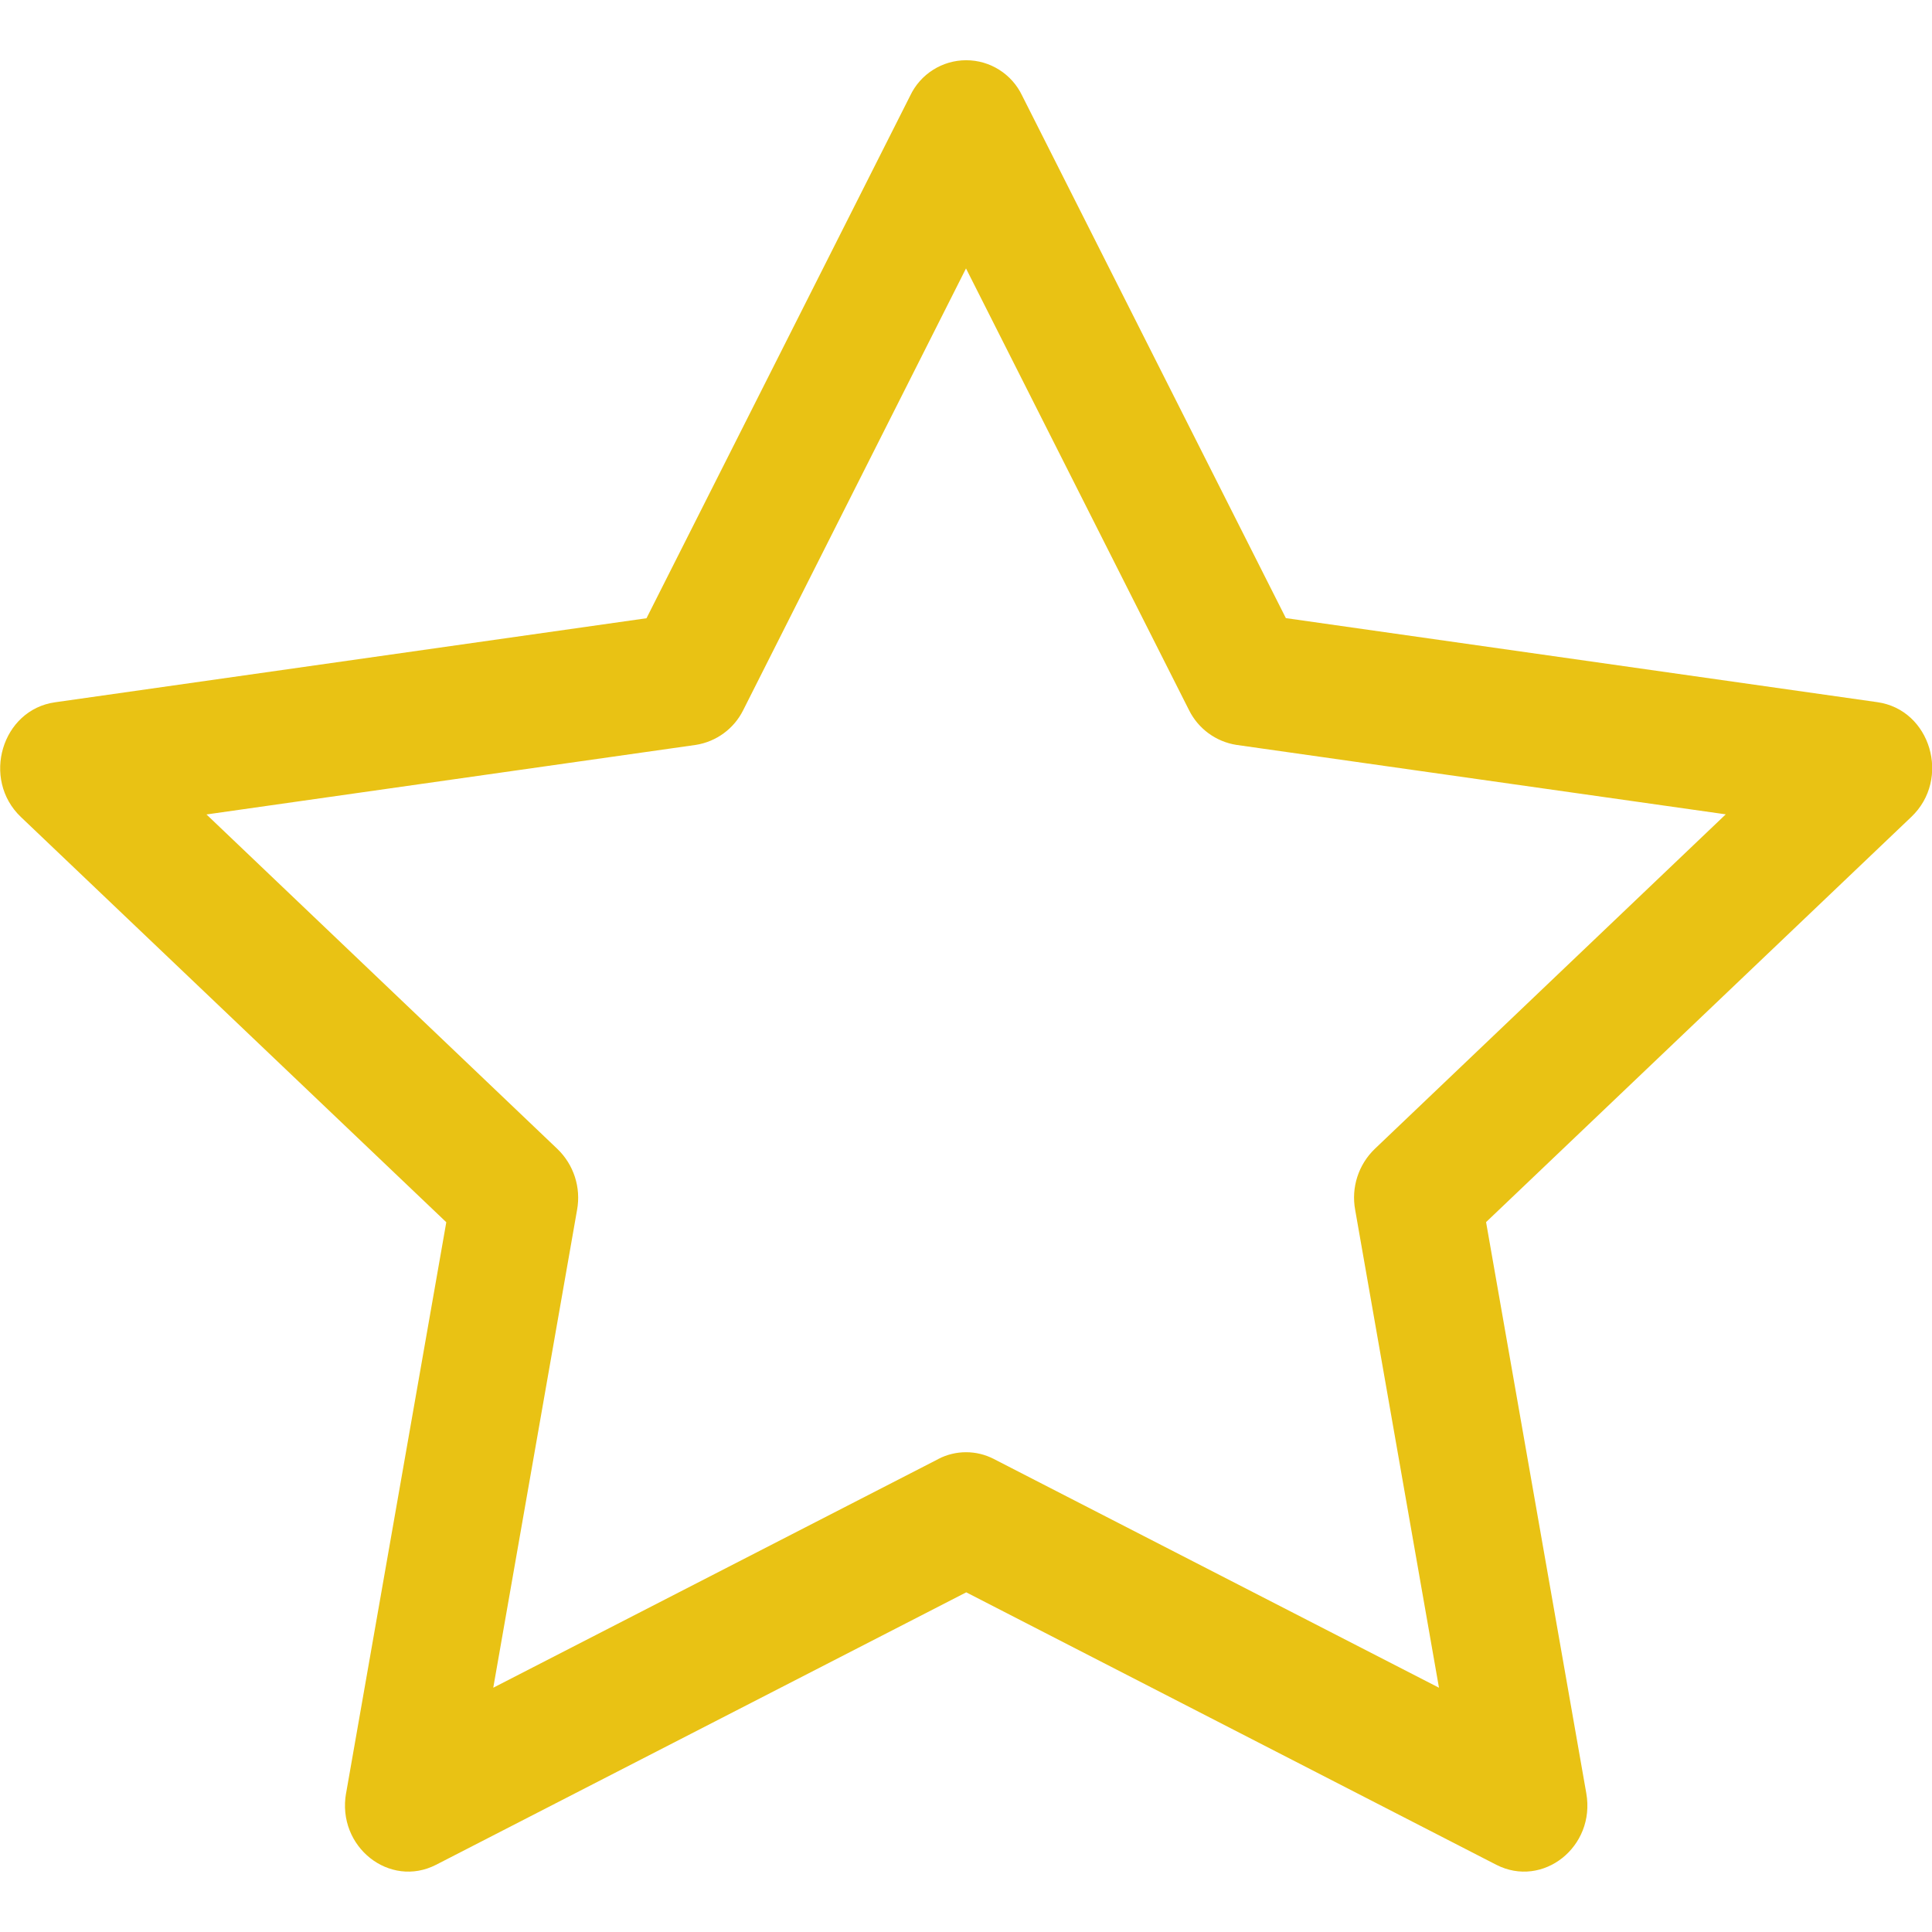
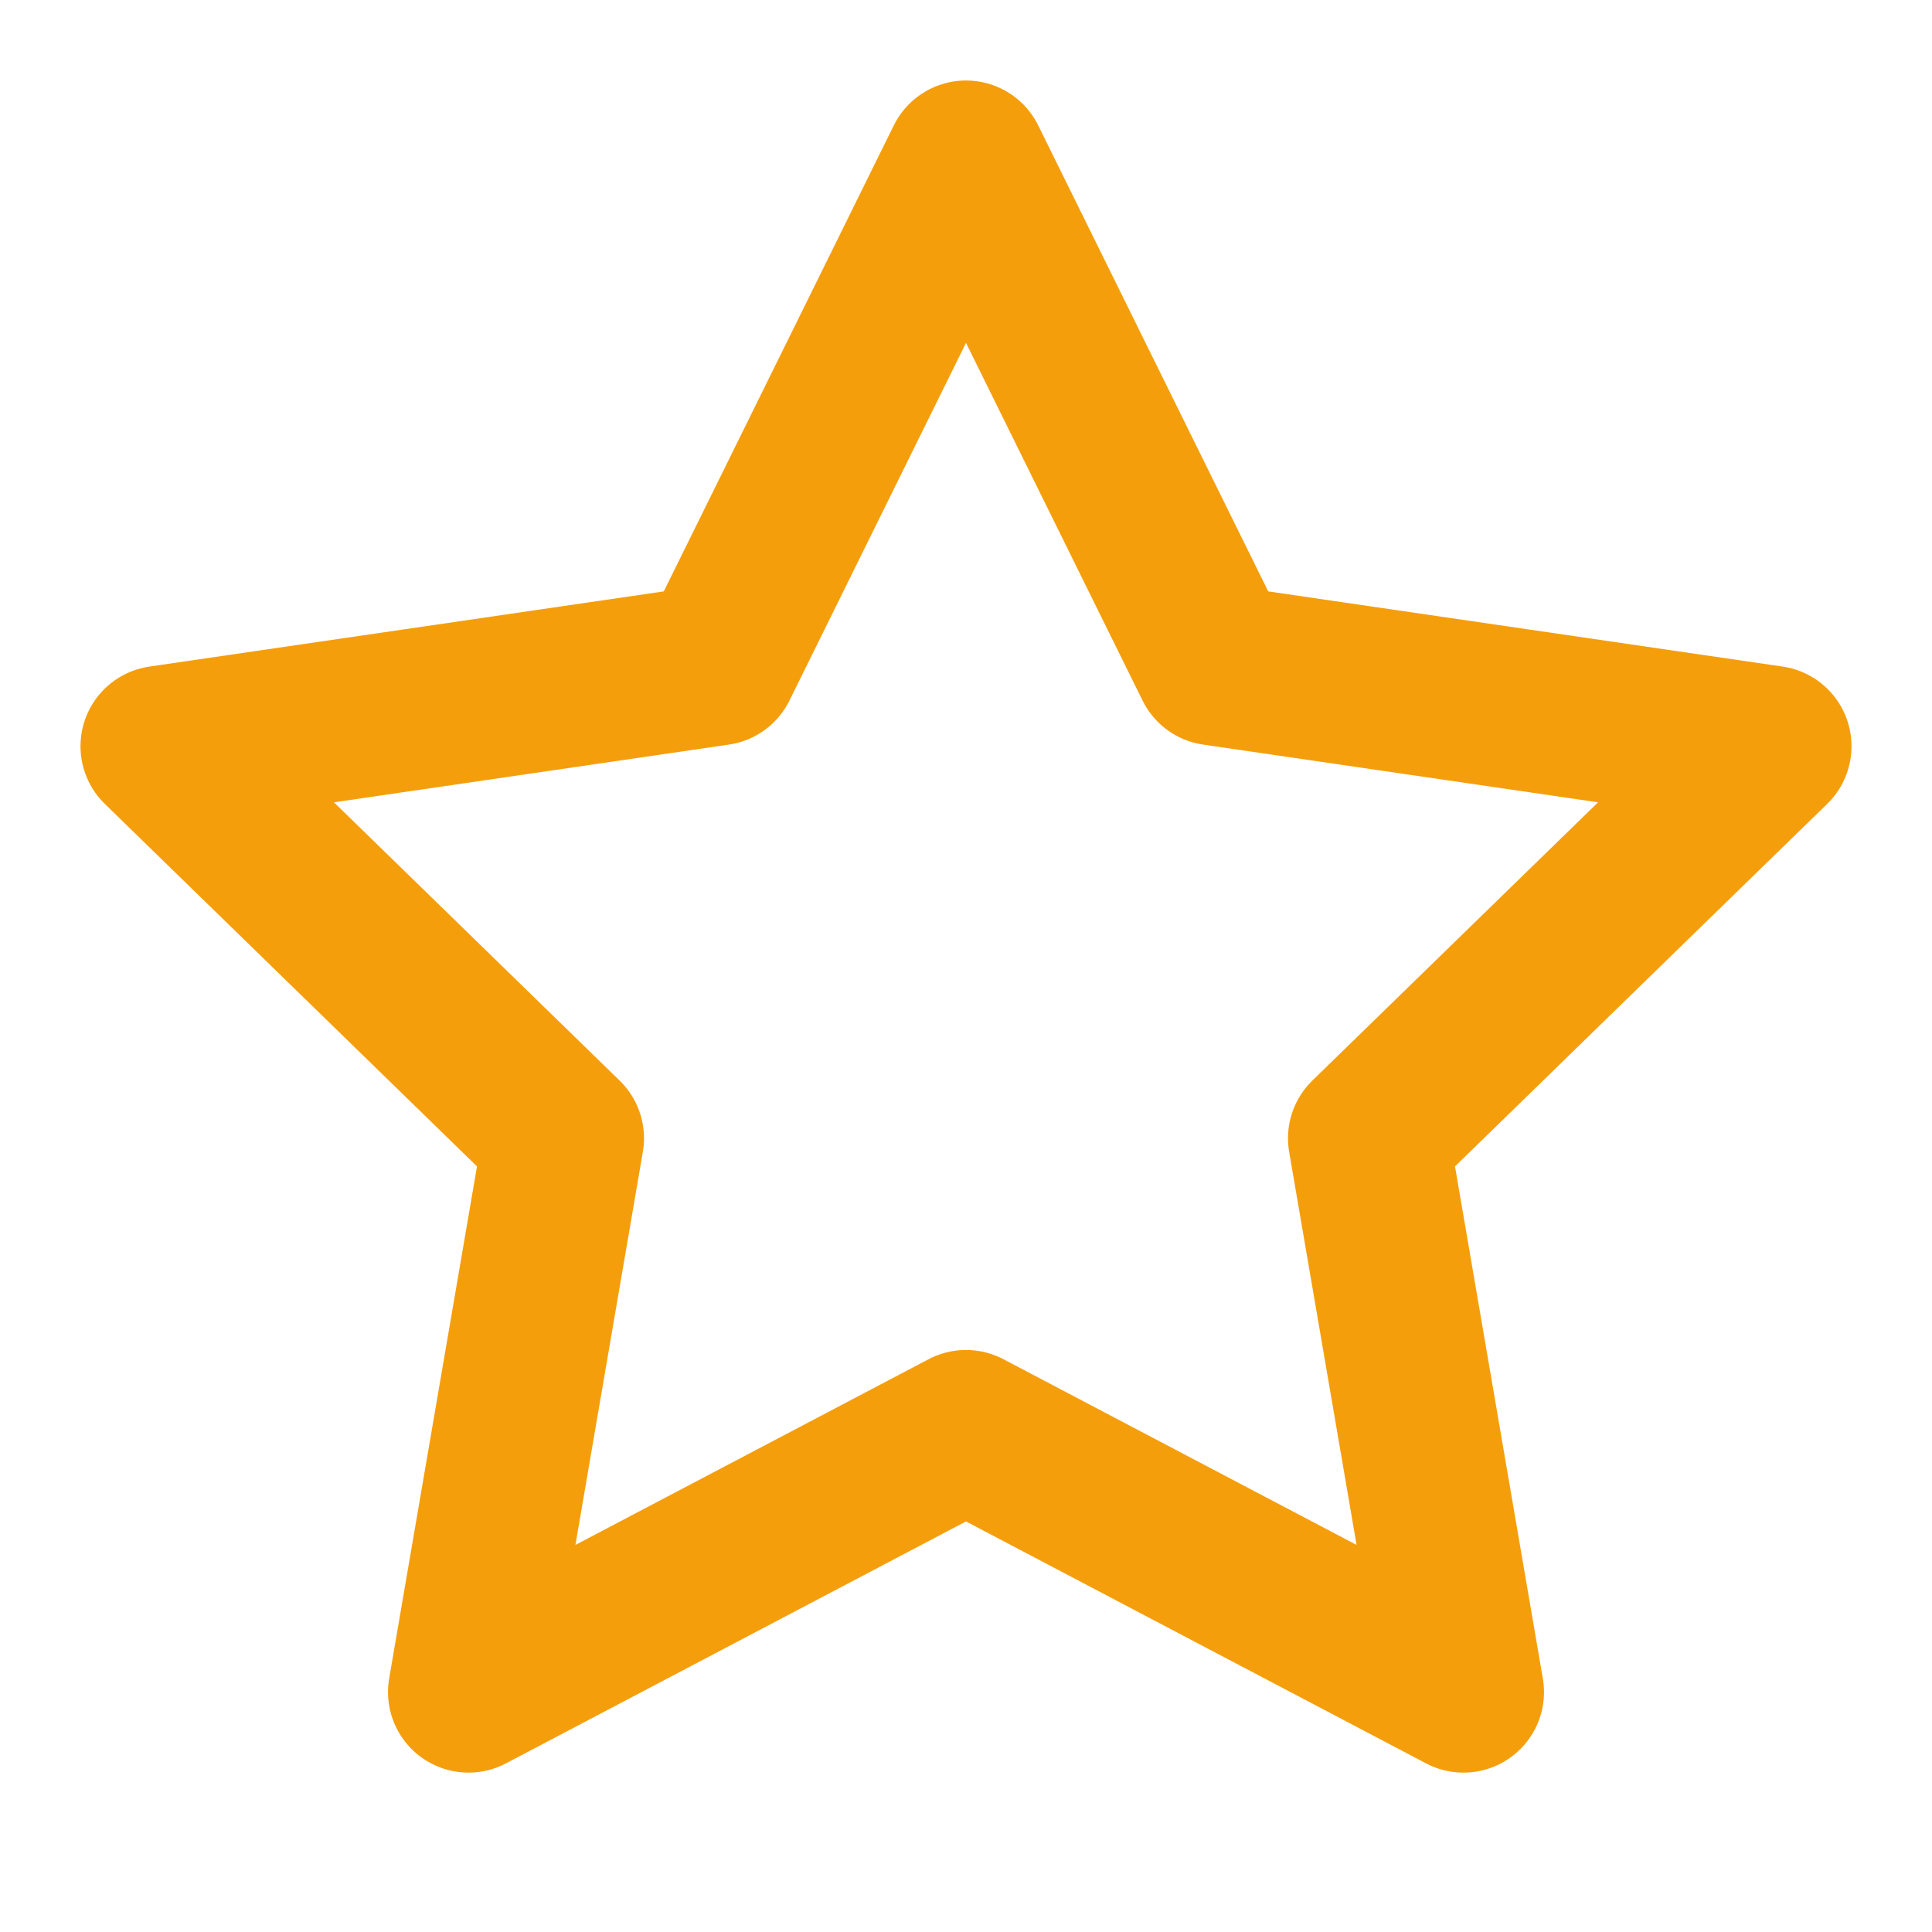
- <svg xmlns="http://www.w3.org/2000/svg" width="16" height="16" fill="#e9c214" class="bi bi-star" viewBox="0 0 16 16">
-   <path d="M2.866 14.85c-.078.444.36.791.746.593l4.39-2.256 4.389 2.256c.386.198.824-.149.746-.592l-.83-4.73 3.522-3.356c.33-.314.16-.888-.282-.95l-4.898-.696L8.465.792a.513.513 0 0 0-.927 0L5.354 5.12l-4.898.696c-.441.062-.612.636-.283.95l3.523 3.356-.83 4.73zm4.905-2.767-3.686 1.894.694-3.957a.56.56 0 0 0-.163-.505L1.71 6.745l4.052-.576a.53.53 0 0 0 .393-.288L8 2.223l1.847 3.658a.53.53 0 0 0 .393.288l4.052.575-2.906 2.77a.56.56 0 0 0-.163.506l.694 3.957-3.686-1.894a.5.5 0 0 0-.461 0z" />
+ <svg xmlns="http://www.w3.org/2000/svg" viewBox="0 0 24 24" fill="none" stroke="#F59E0B" stroke-width="2" stroke-linecap="round" stroke-linejoin="round" width="18" height="18">
+   <polygon points="12 2 15.09 8.26 22 9.27 17 14.14 18.18 21.02 12 17.77 5.82 21.02 7 14.14 2 9.27 8.91 8.26 12 2" />
</svg>
